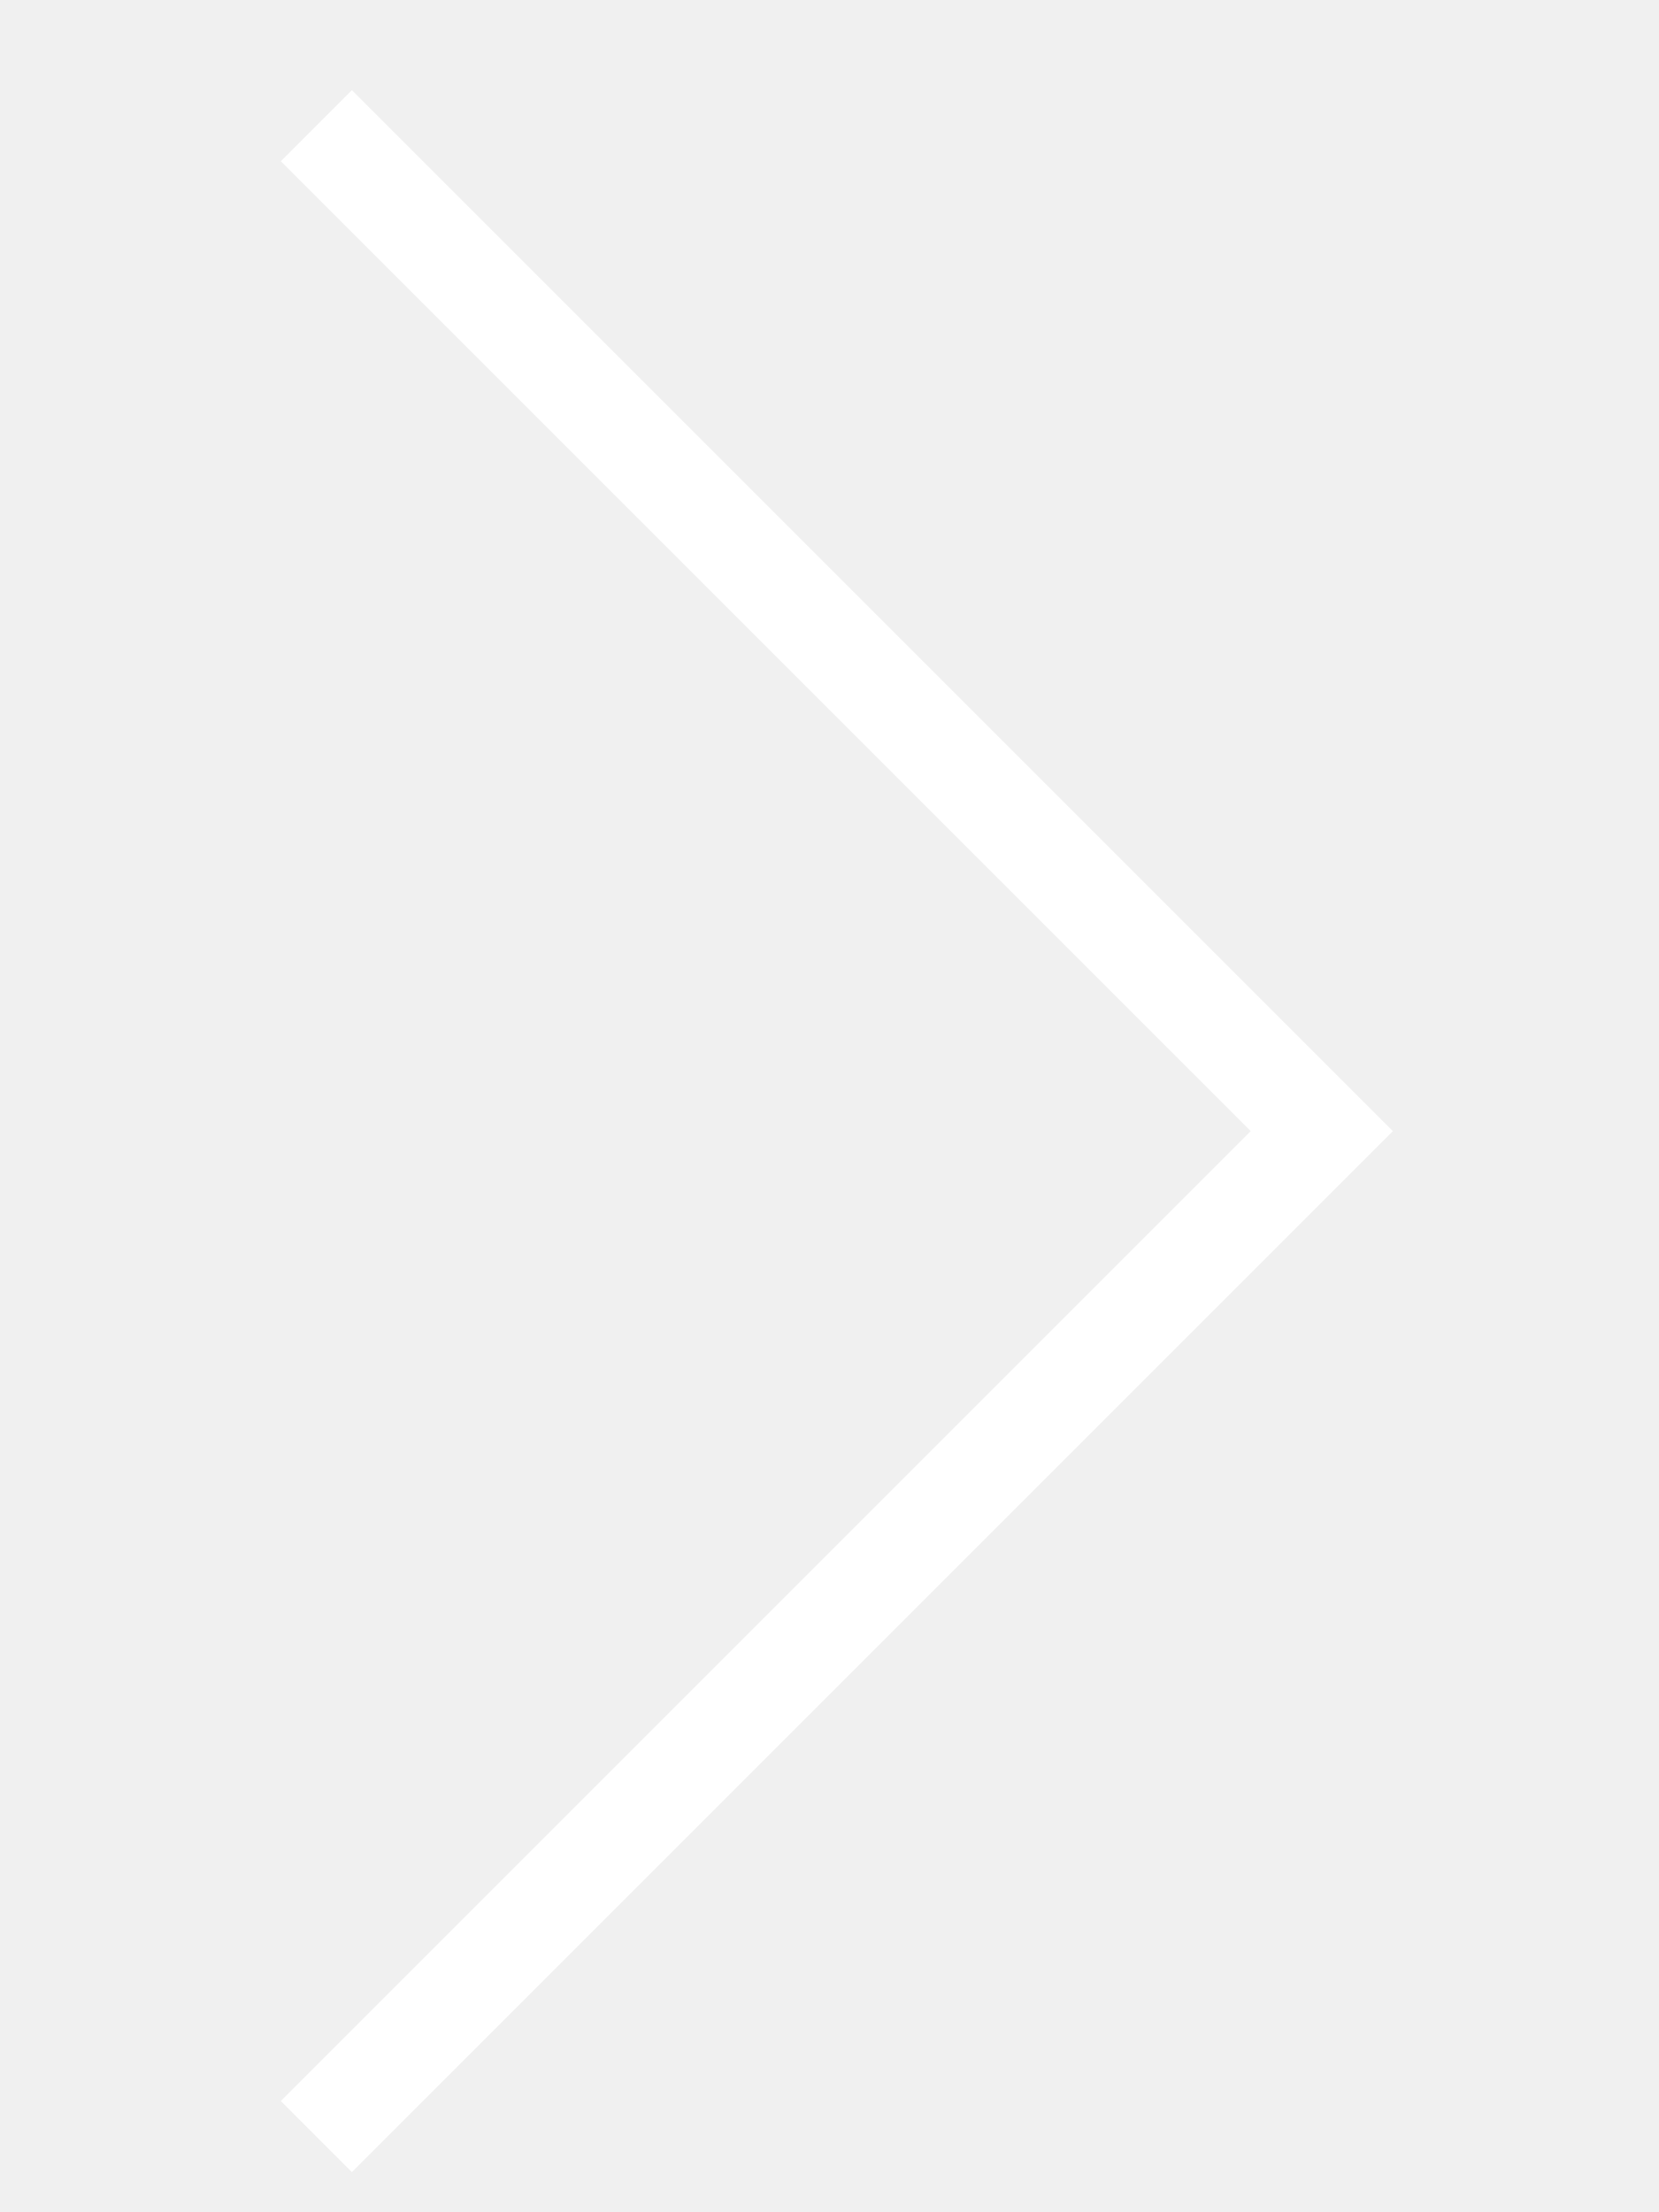
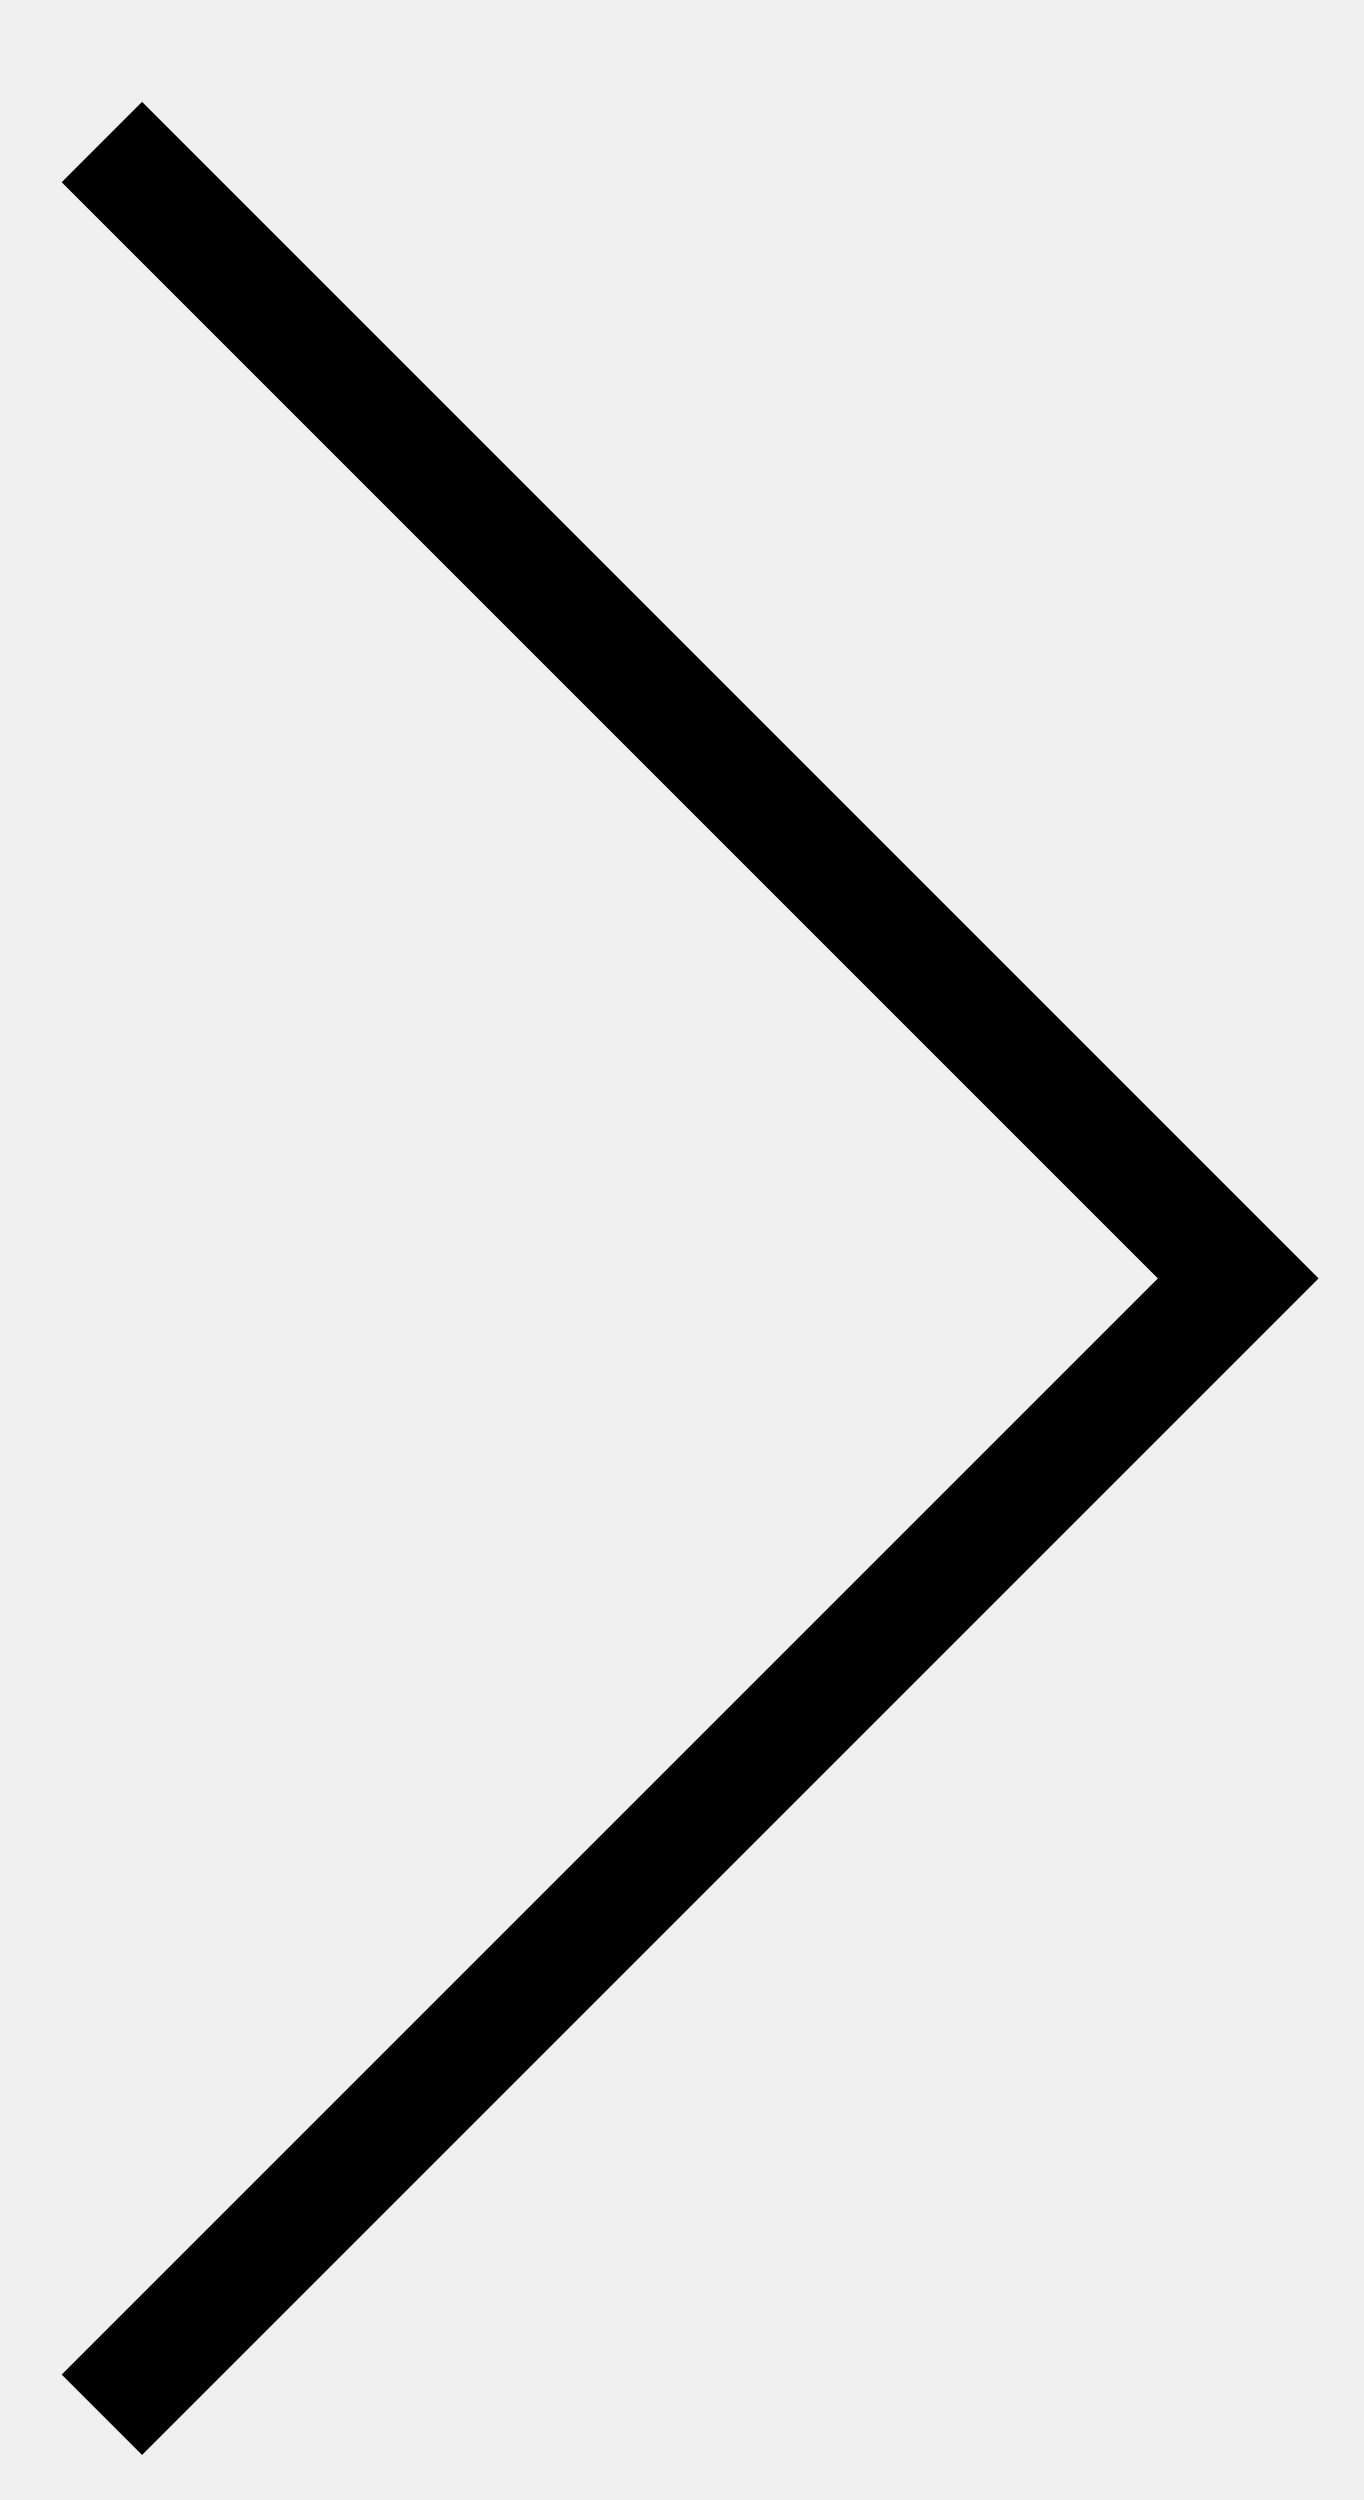
- <svg xmlns="http://www.w3.org/2000/svg" width="12px" height="16px" viewBox="0 0 12 22" version="1.1">
-   <defs />
-   <g id="icons" stroke="none" stroke-width="1" fill="none" fill-rule="evenodd">
-     <g id="Artboard" transform="translate(-582, -101)" fill-rule="nonzero" fill="#FFFFFF">
-       <polygon id="right" transform="translate(583.25, 112.25) rotate(-45) translate(-583.25, -112.25) " points="575.929 118.571 575.929 119.571 590.571 119.571 590.571 104.929 589.571 104.929 589.571 118.571" />
-     </g>
+ <svg xmlns="http://www.w3.org/2000/svg" viewBox="0 0 12 22">
+   <g transform="translate(-582, -101)">
+     <polygon transform="translate(583.25, 112.25) rotate(-45) translate(-583.25, -112.25)" points="575.929 118.571 575.929 119.571 590.571 119.571 590.571 104.929 589.571 104.929 589.571 118.571" />
  </g>
</svg>
